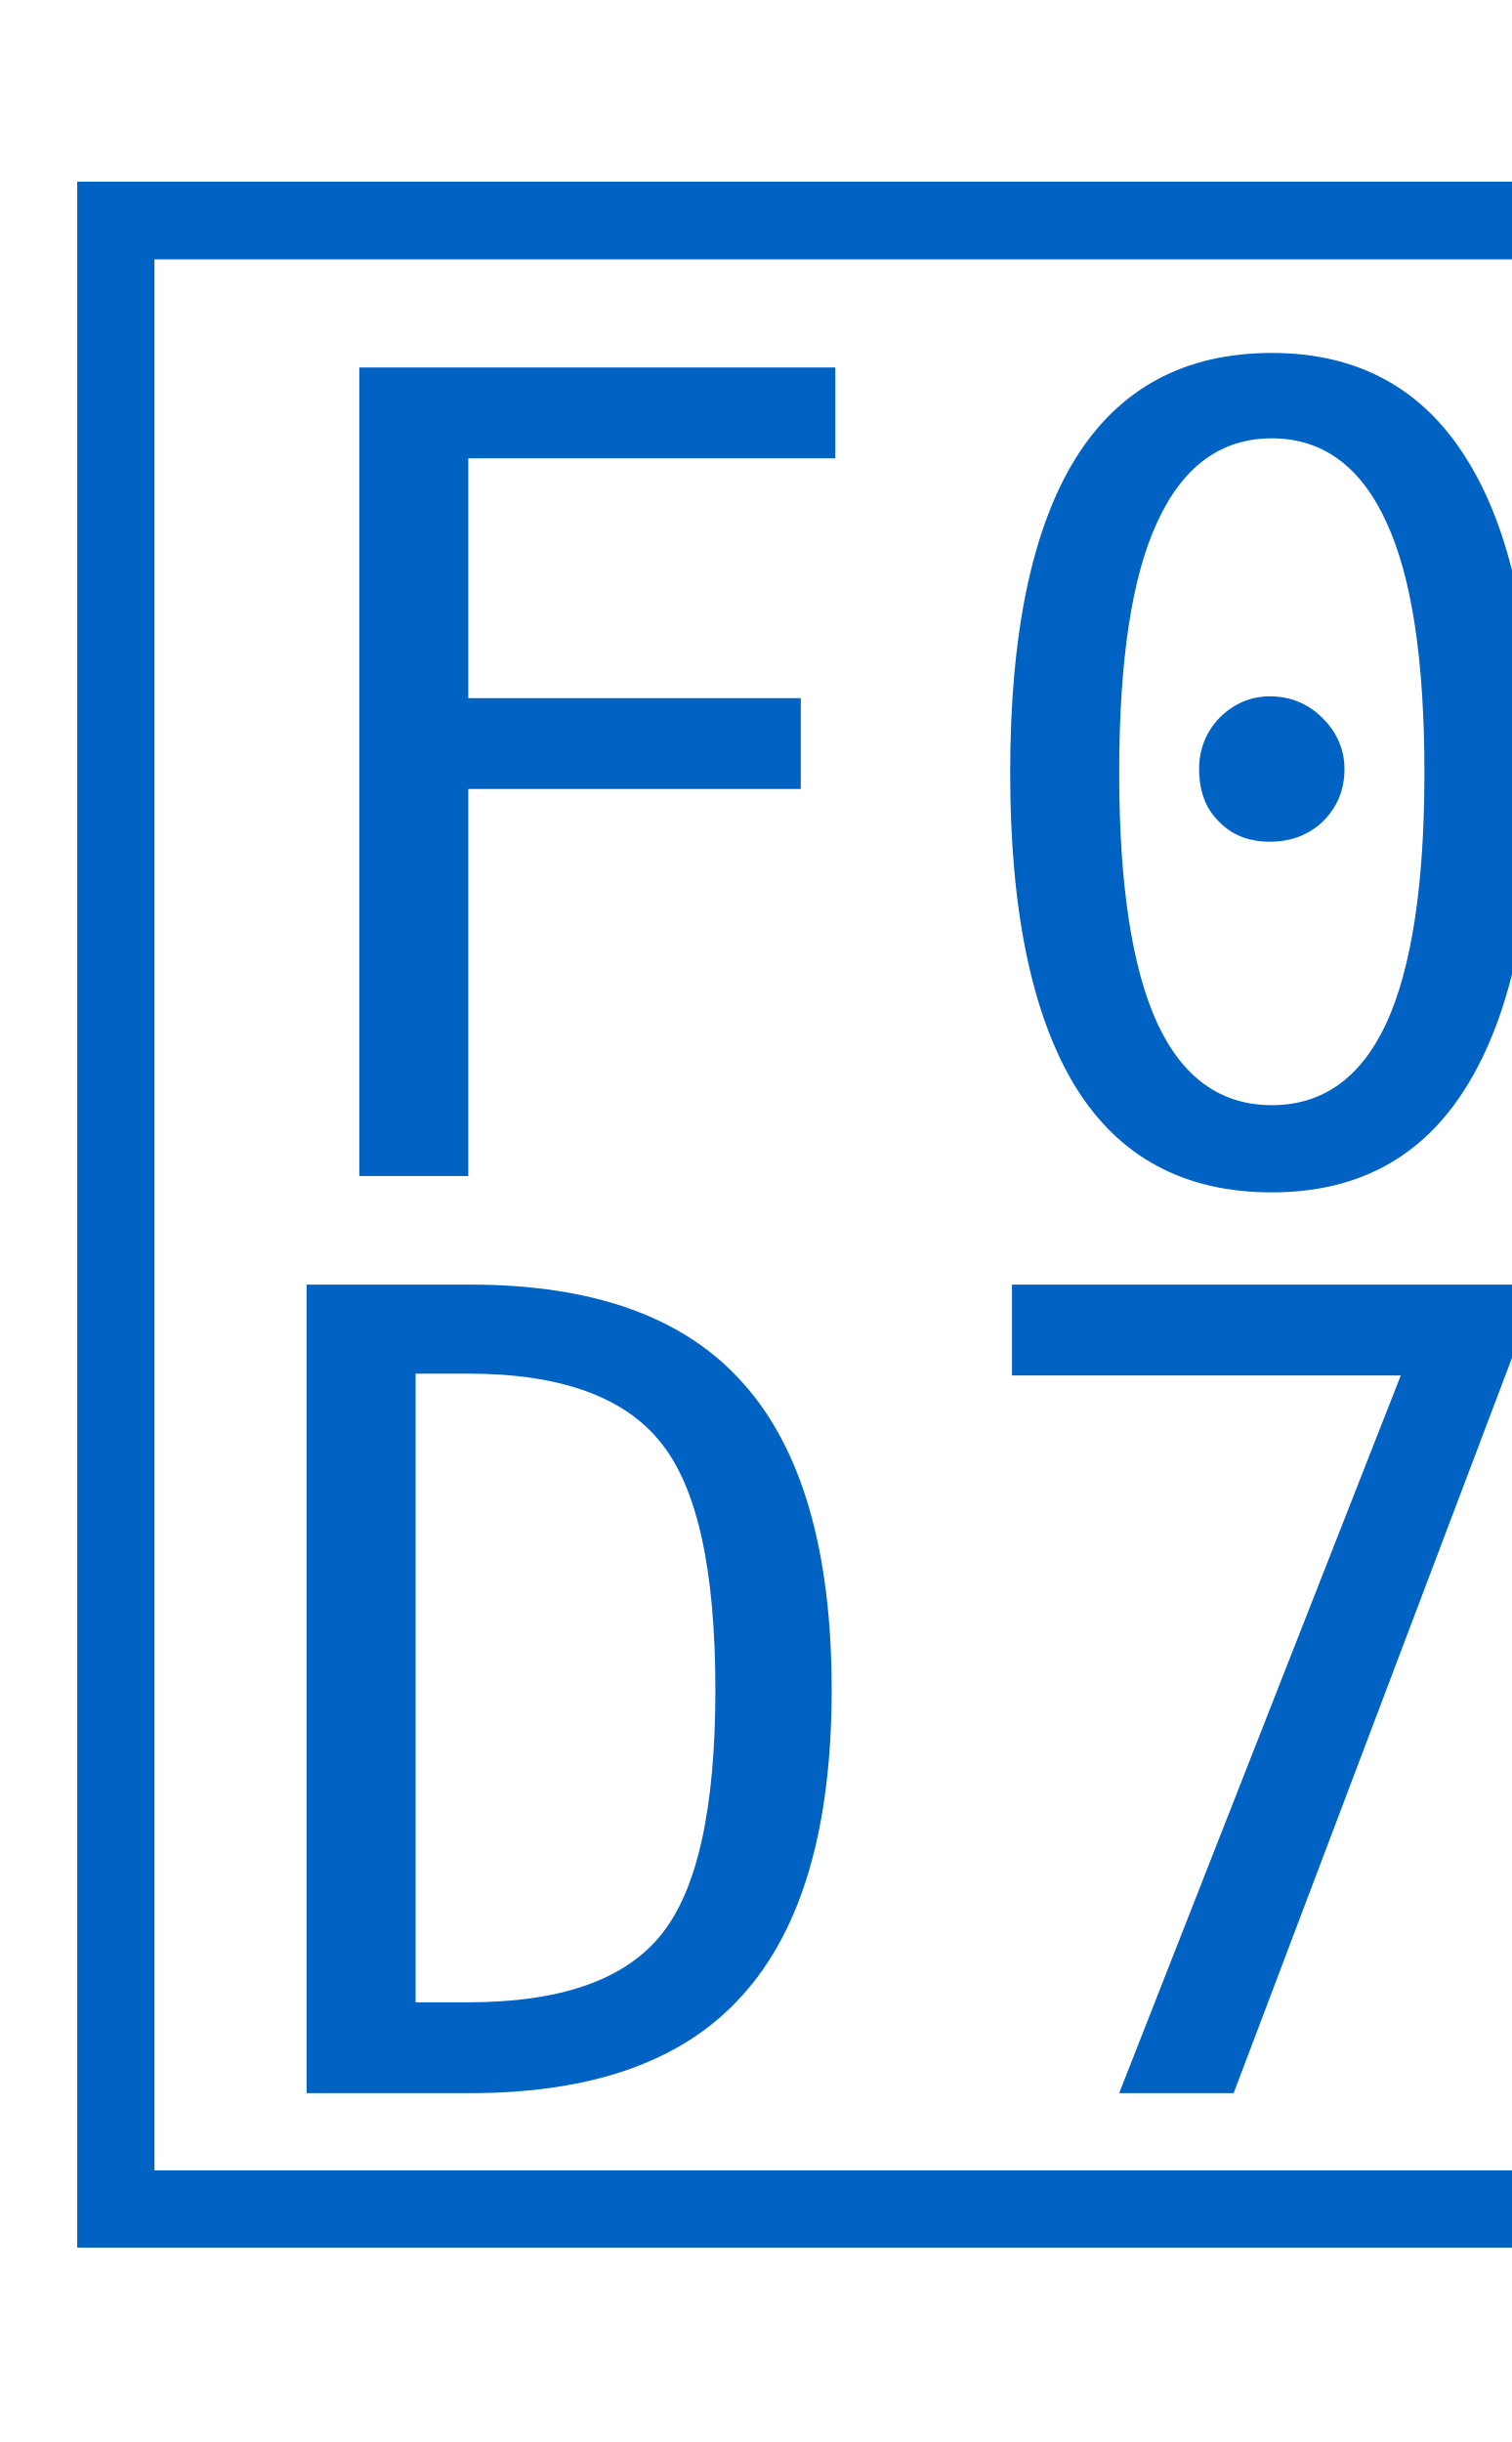
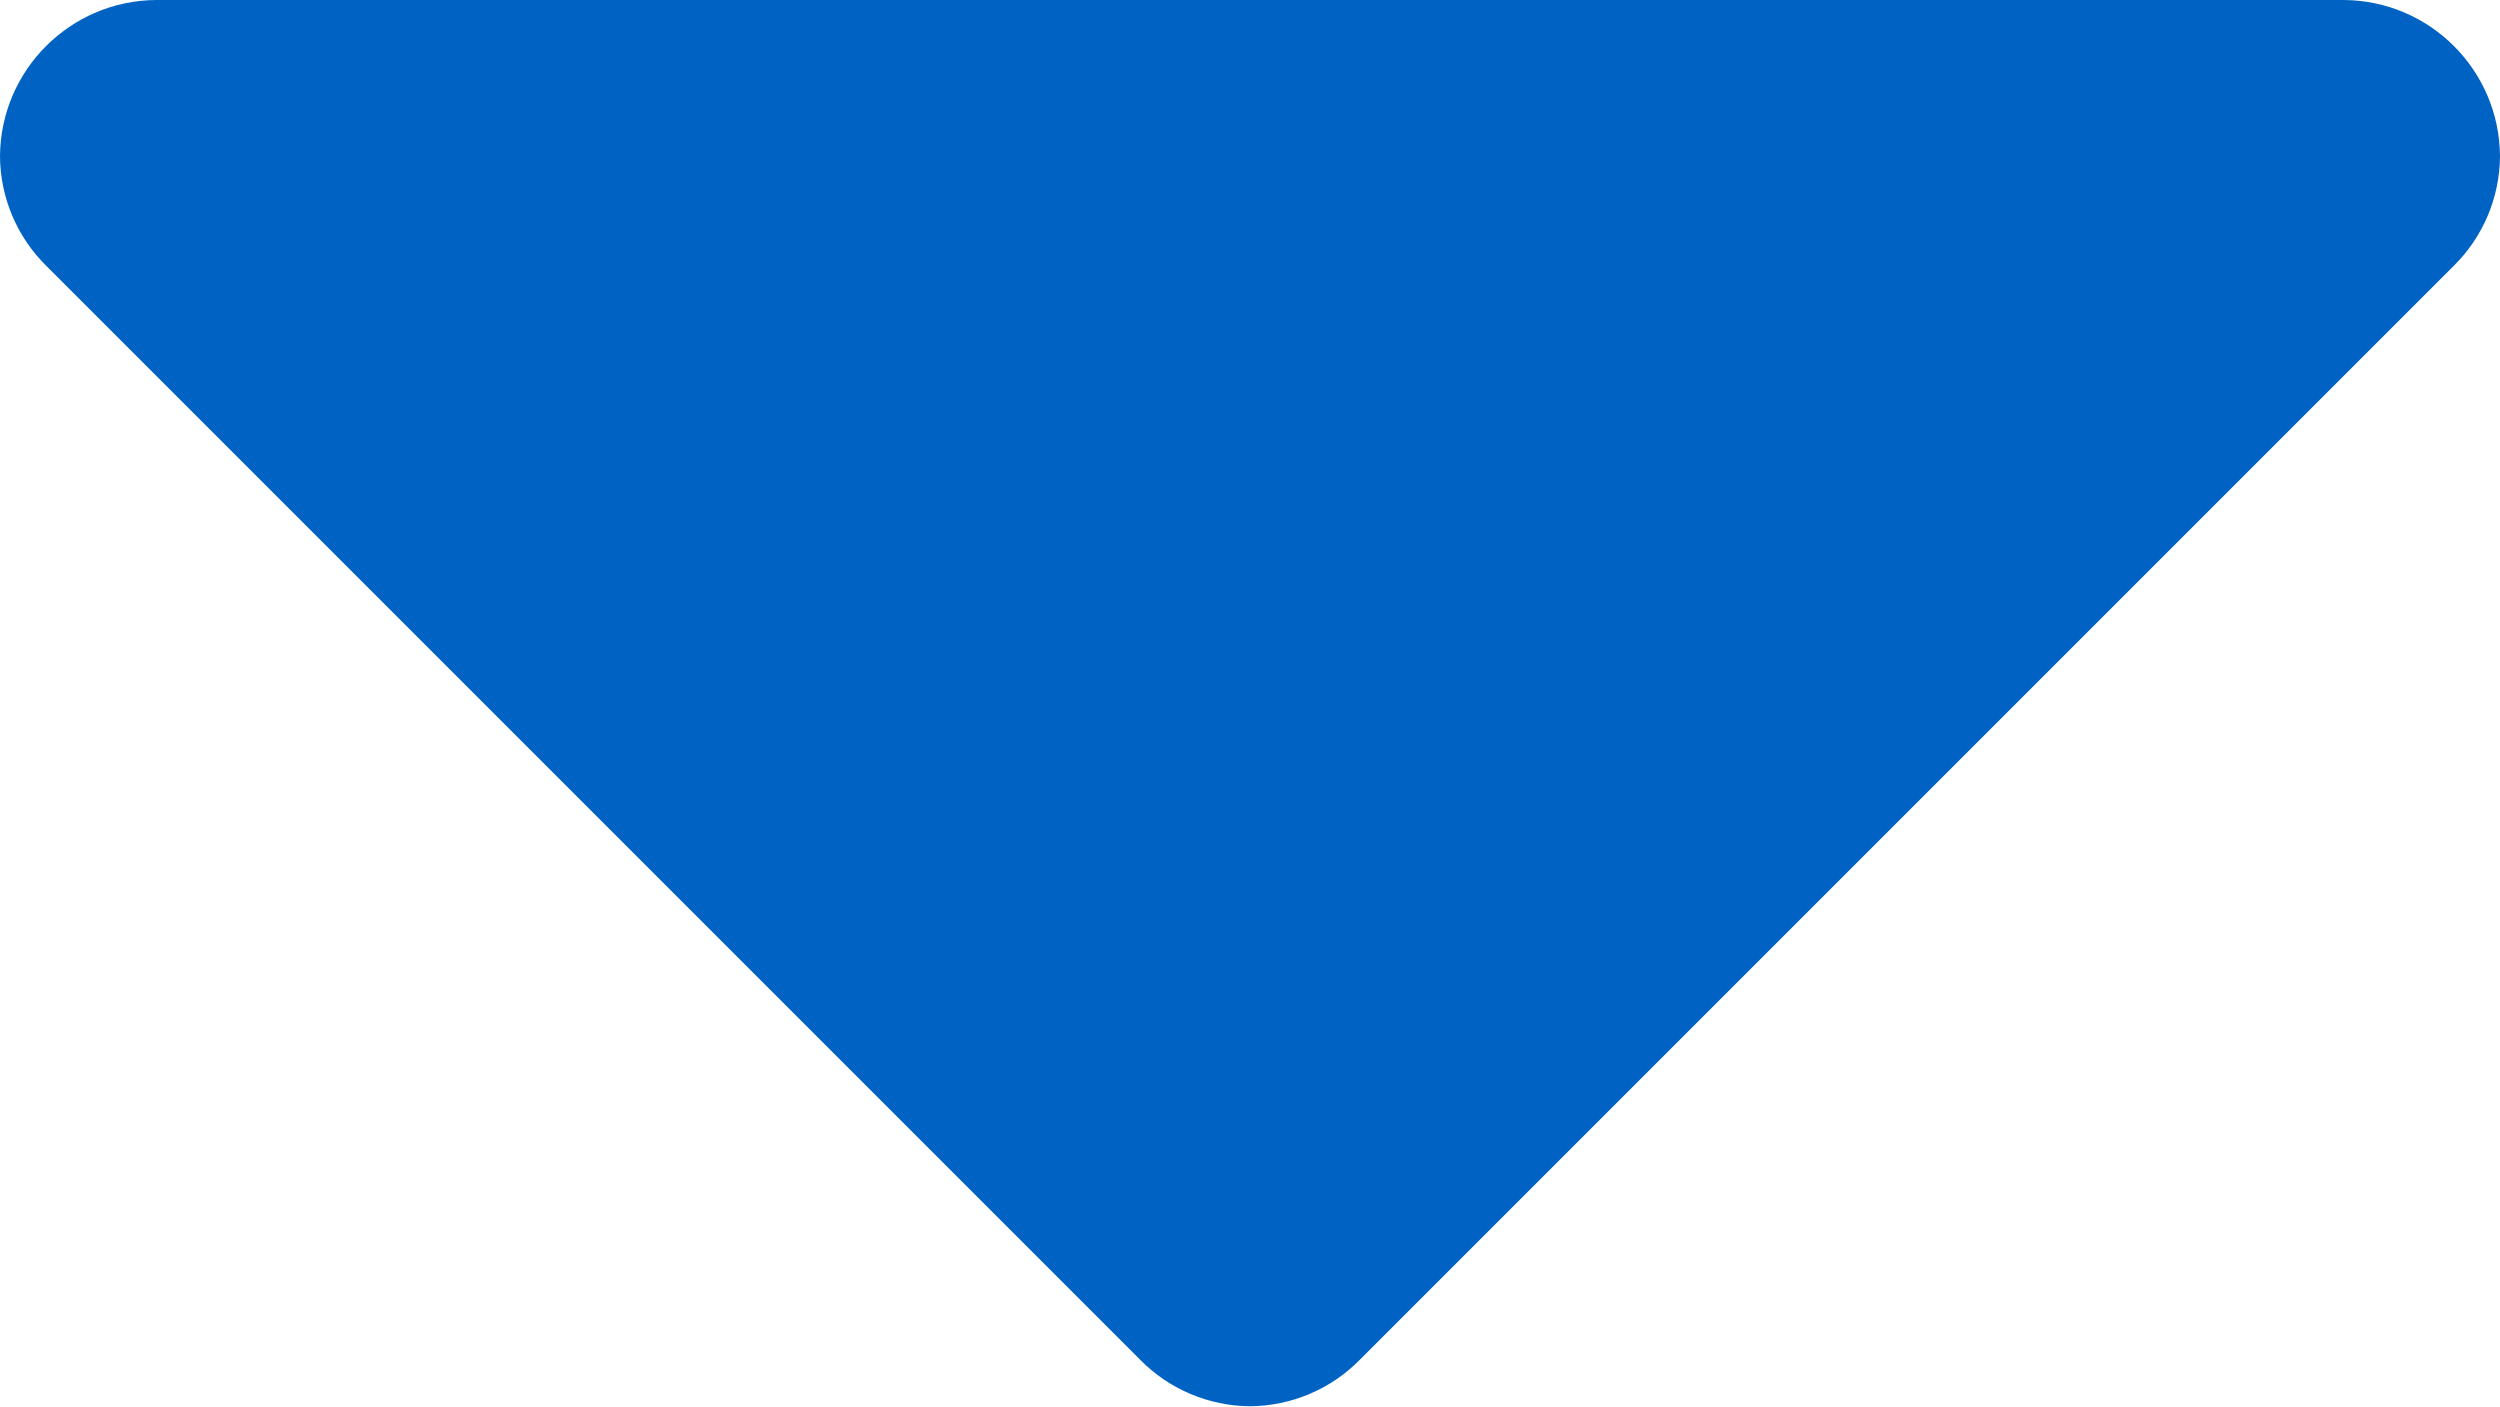
- <svg xmlns="http://www.w3.org/2000/svg" width="13" height="21" viewBox="0 0 13 21">
-   <text transform="translate(0 18)" fill="#0063c3" font-size="21" font-family="FontAwesome">
-     <tspan x="0" y="0"></tspan>
-   </text>
+ <svg xmlns="http://www.w3.org/2000/svg" width="12" height="6.75" viewBox="0 0 12 6.75">
+   <path d="M12-9.75a.755.755,0,0,0-.75-.75H.75A.755.755,0,0,0,0-9.75a.746.746,0,0,0,.223.527l5.25,5.25A.746.746,0,0,0,6-3.75a.746.746,0,0,0,.527-.223l5.25-5.25A.746.746,0,0,0,12-9.75Z" transform="translate(0 10.5)" fill="#0063c3" />
</svg>
